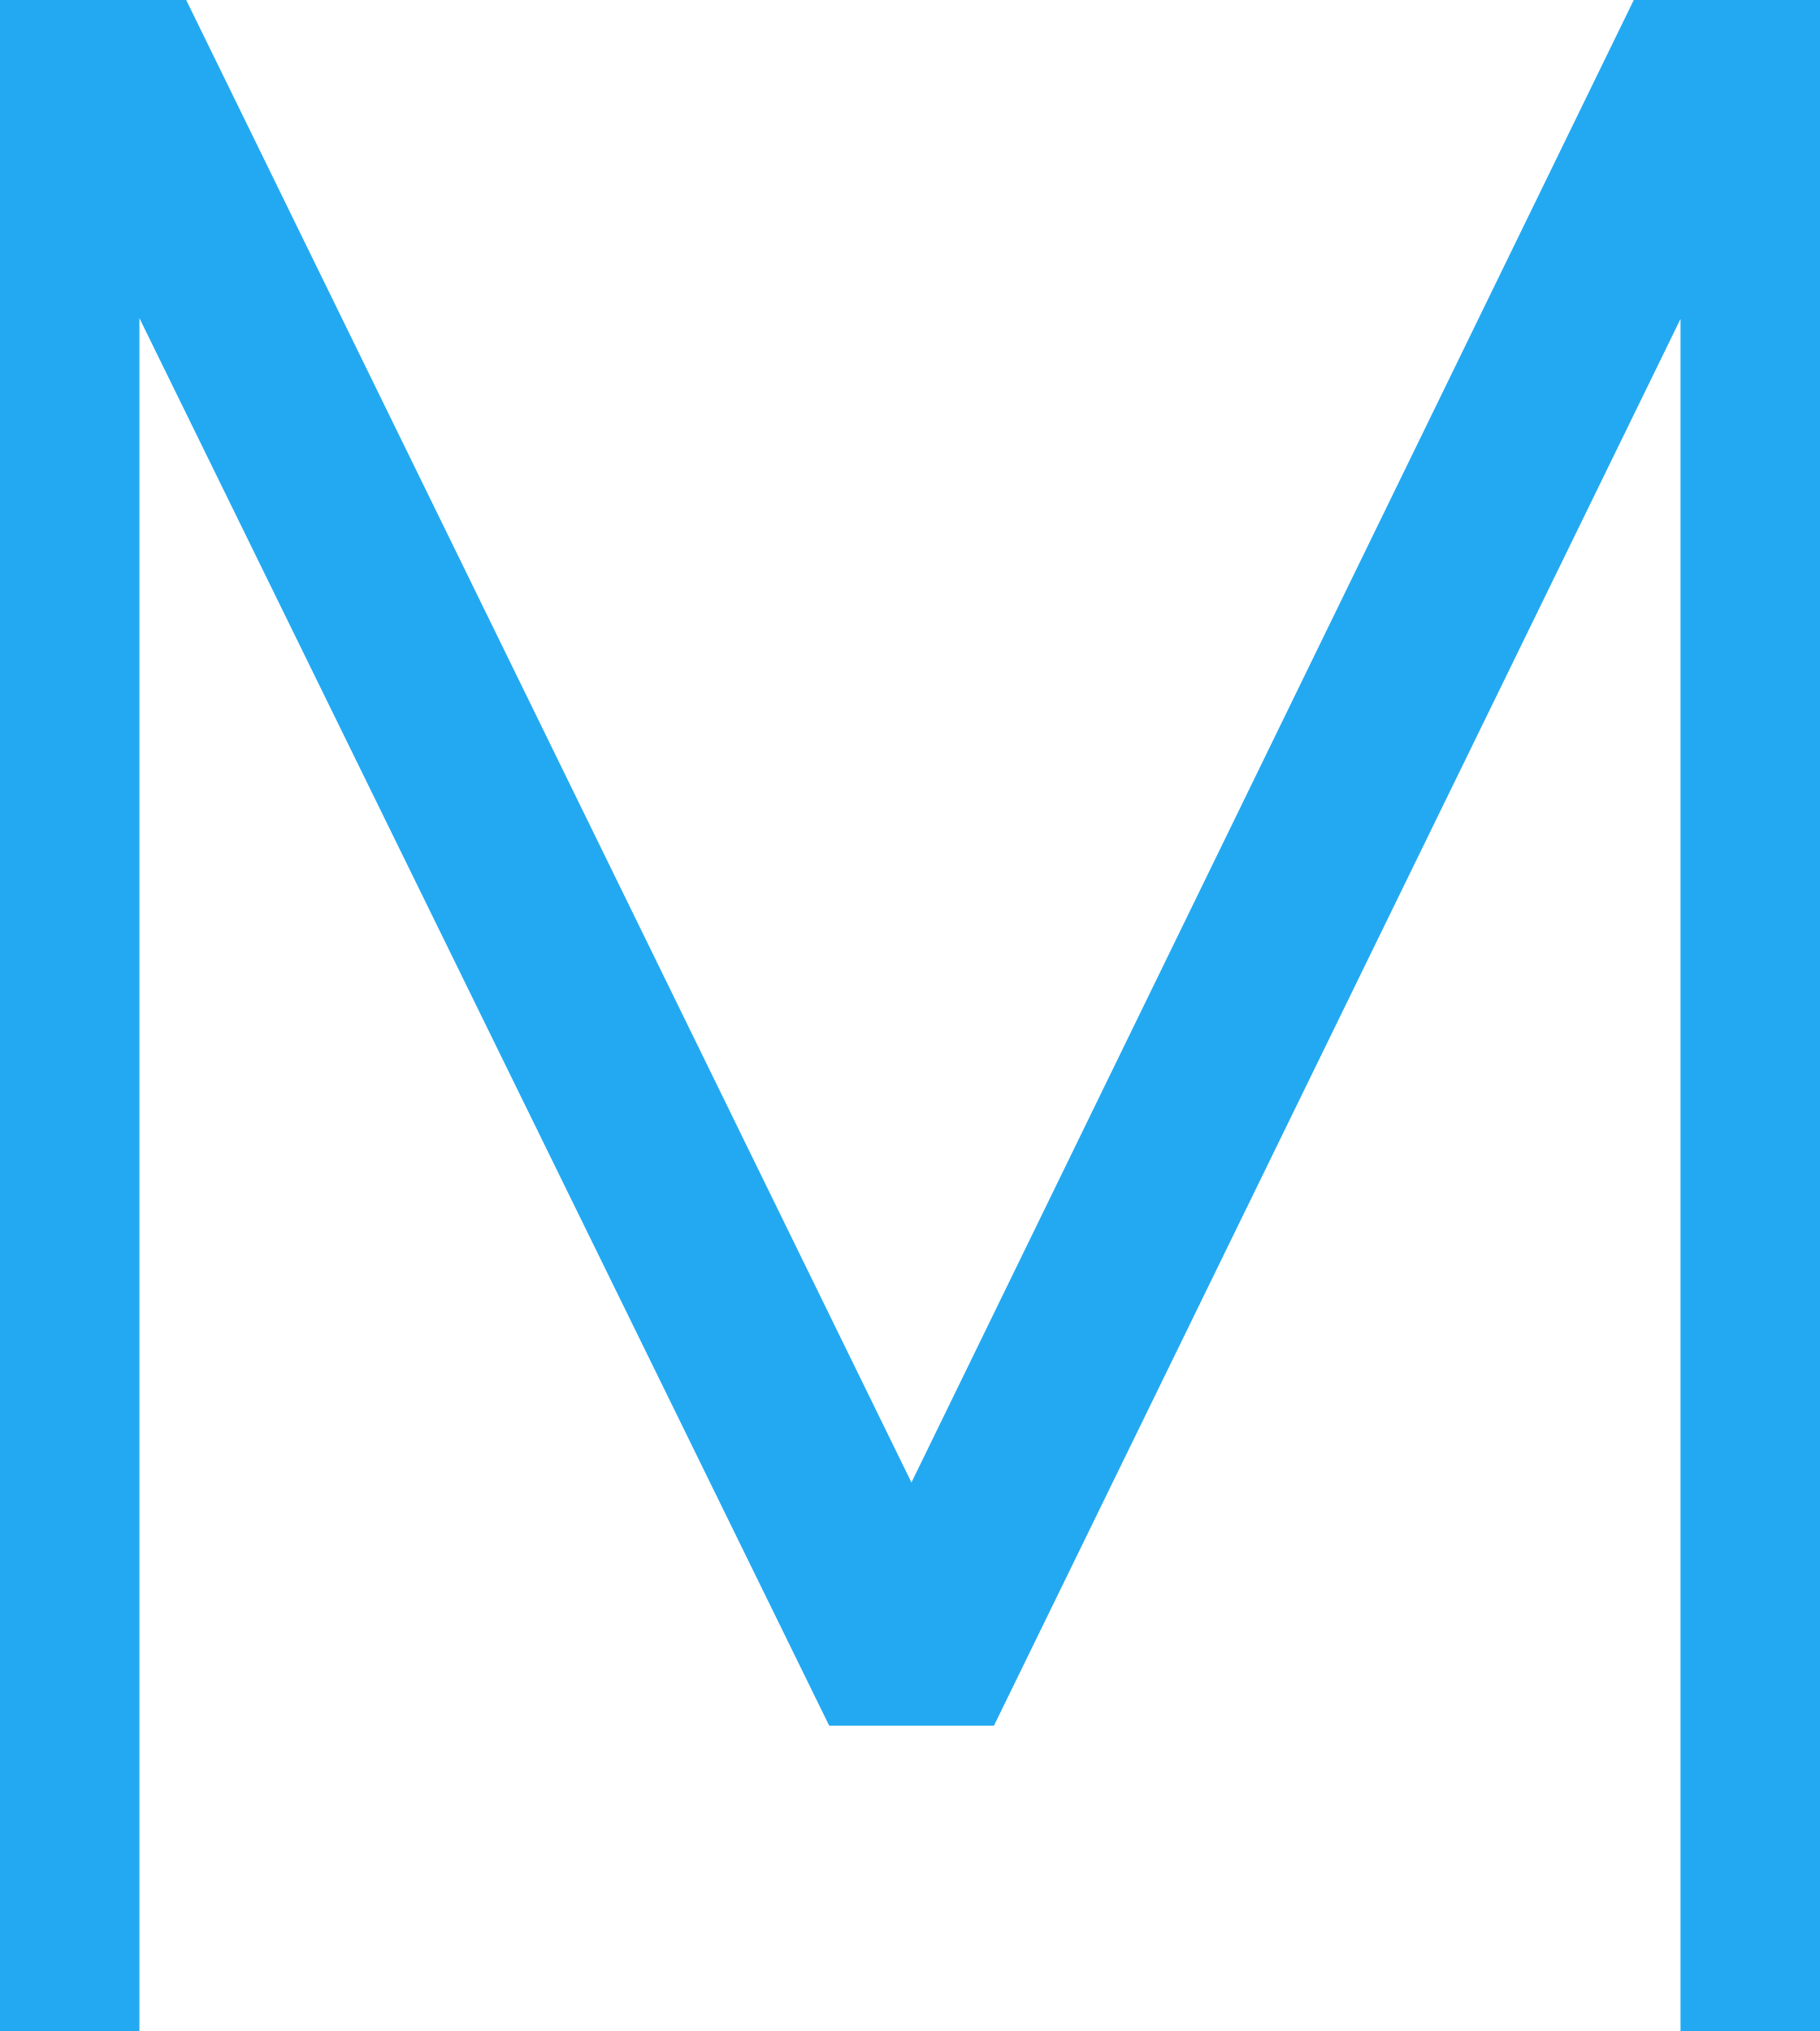
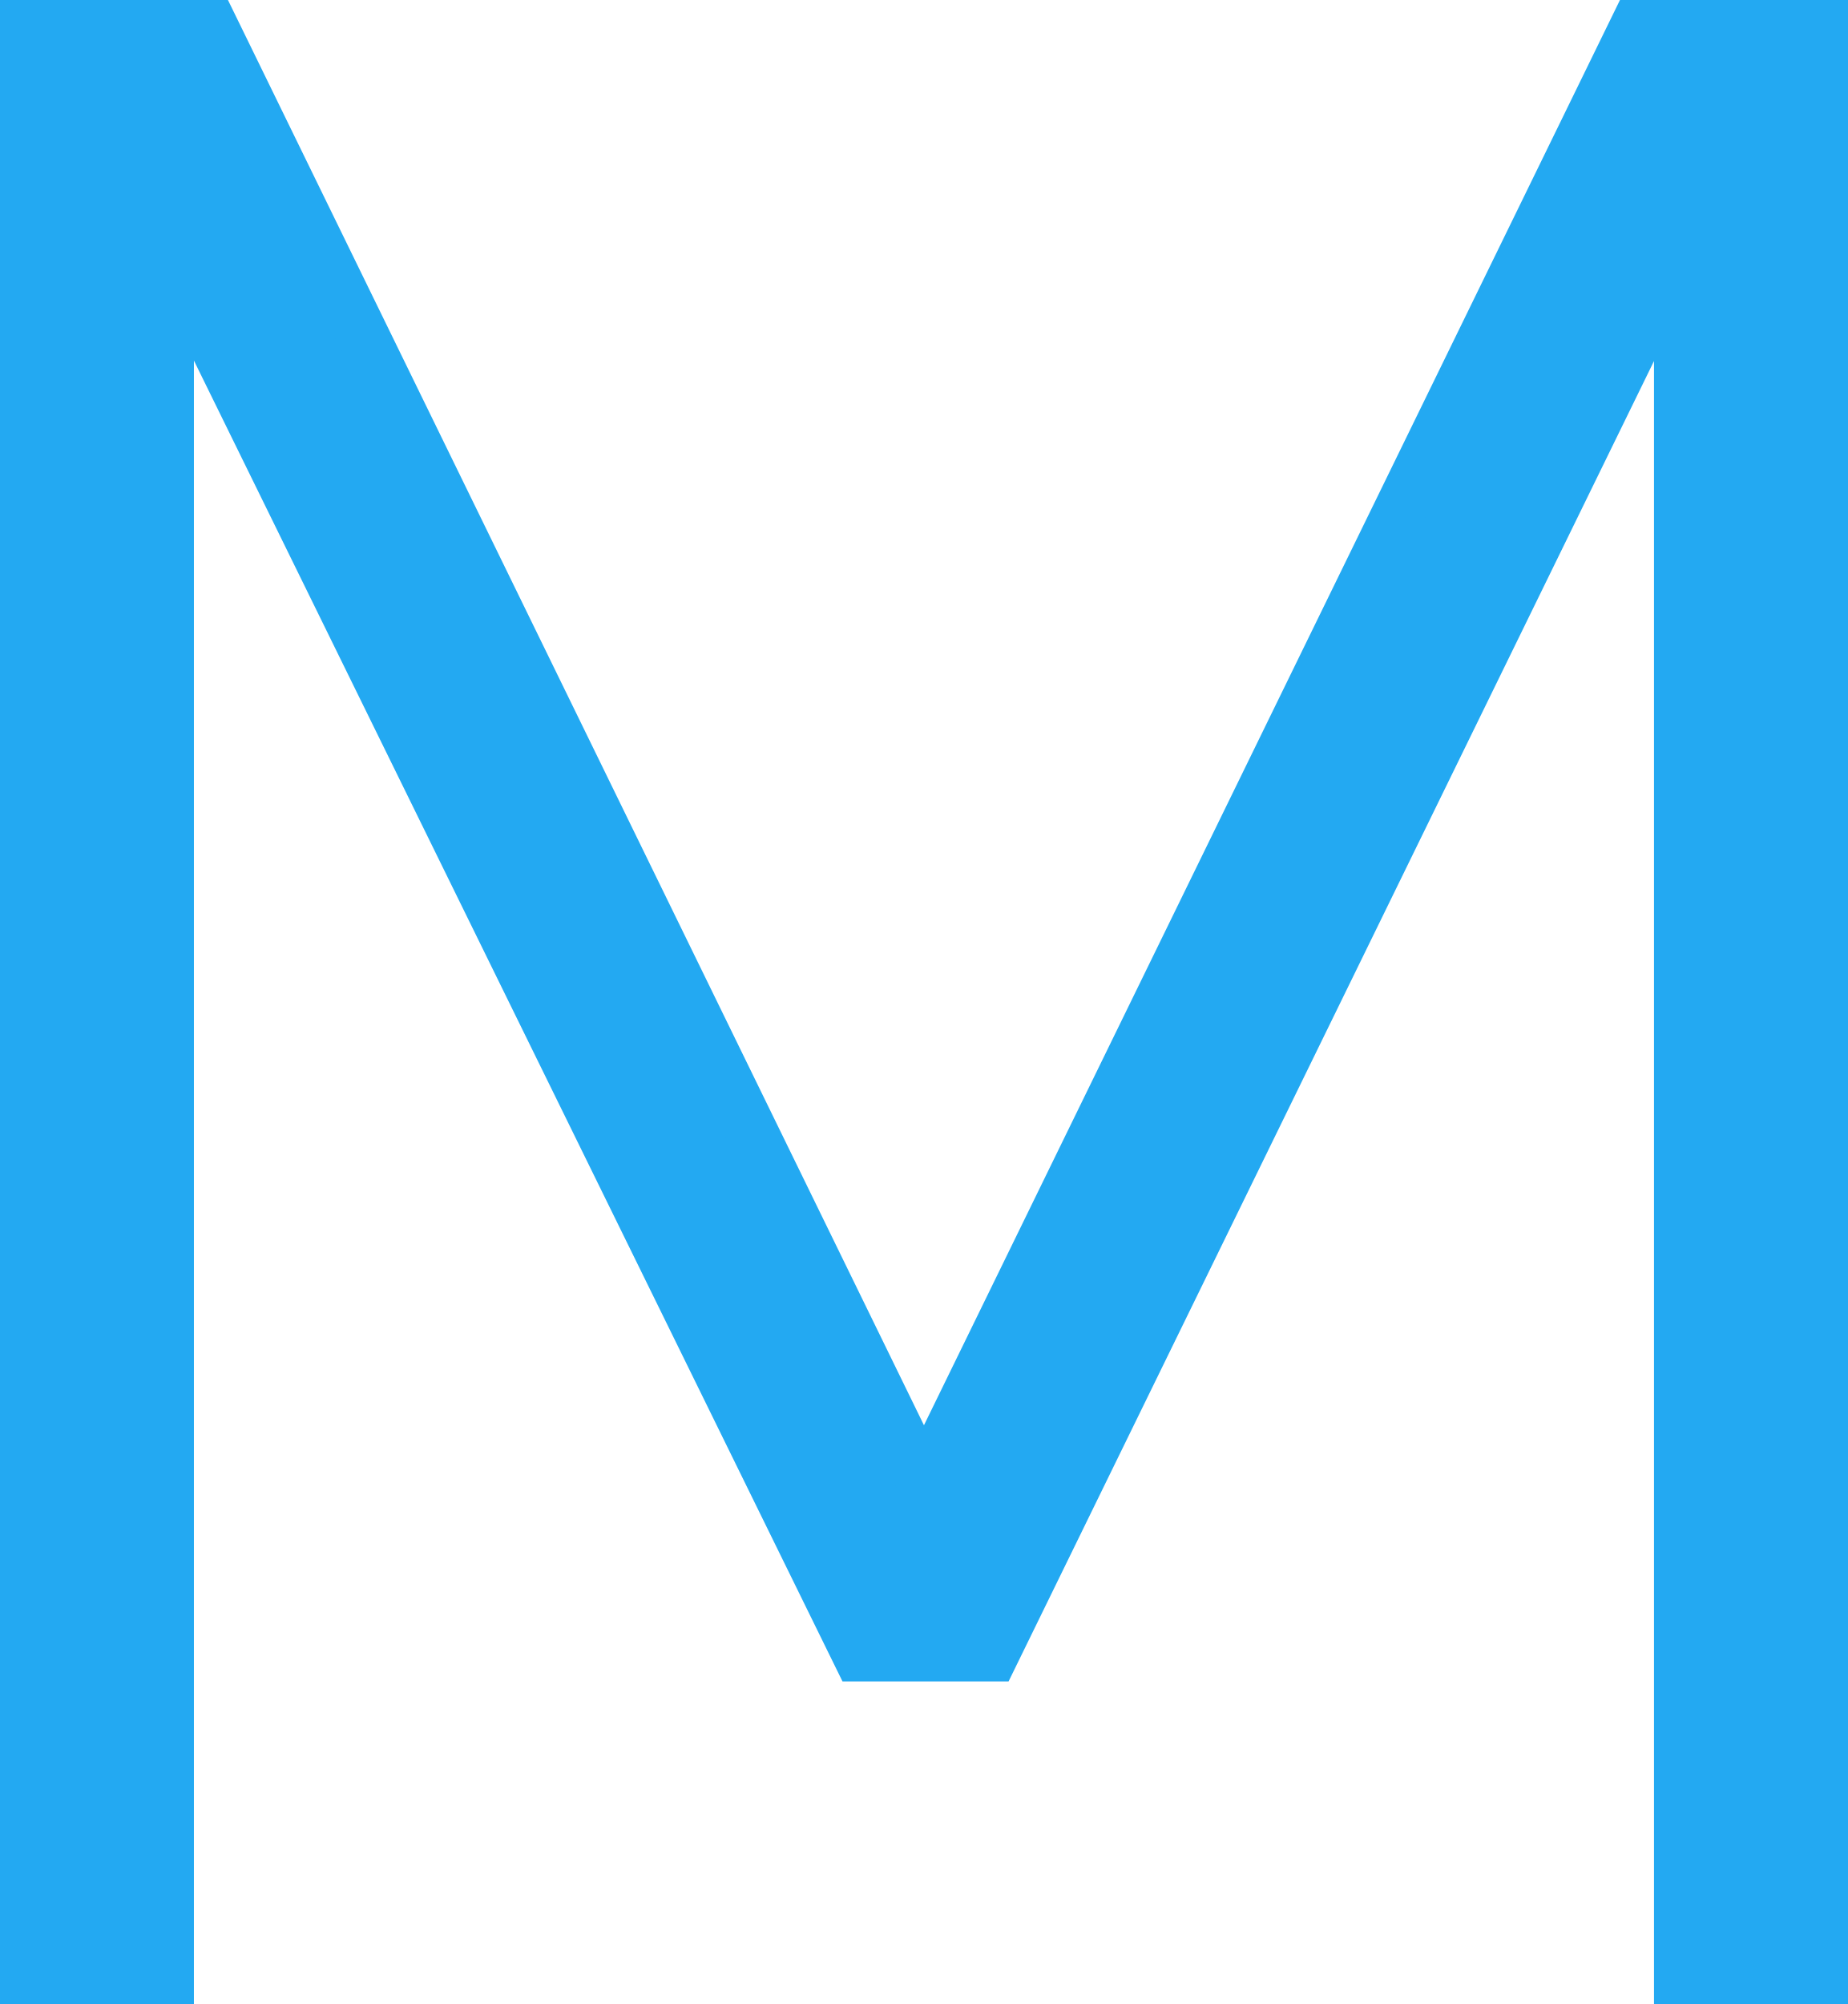
- <svg xmlns="http://www.w3.org/2000/svg" width="20.195" height="22.54" viewBox="0 0 20.195 22.54">
-   <g id="svgGroup" stroke-linecap="round" fill-rule="evenodd" font-size="9pt" stroke="#23a9f2" stroke-width="0.3mm" fill="#23a9f2" style="stroke:#23a9f2;stroke-width:0.3mm;fill:#23a9f2">
-     <path d="M 0.98 22.54 L 0 22.54 L 0 0 L 1.435 0 L 10.115 17.745 L 18.76 0 L 20.195 0 L 20.195 22.54 L 19.215 22.54 L 19.215 1.085 L 10.675 18.585 L 9.555 18.585 L 0.98 1.085 L 0.98 22.54 Z" id="0" vector-effect="non-scaling-stroke" />
+ <svg xmlns="http://www.w3.org/2000/svg" width="17.82" height="19.32" viewBox="0 0 17.82 19.32">
+   <g id="svgGroup" stroke-linecap="round" fill-rule="evenodd" font-size="9pt" stroke="#23a9f2" stroke-width=".5" fill="#23a9f2" style="stroke:#23a9f2;stroke-width:.5;fill:#23a9f2">
+     <path d="M 1.62 19.32 L 0 19.32 L 0 0 L 1.92 0 L 8.91 14.31 L 15.9 0 L 17.82 0 L 17.82 19.32 L 16.2 19.32 L 16.2 2.4 L 9.57 15.96 L 8.28 15.96 L 1.62 2.4 L 1.62 19.32 Z" id="0" vector-effect="non-scaling-stroke" />
  </g>
</svg>
